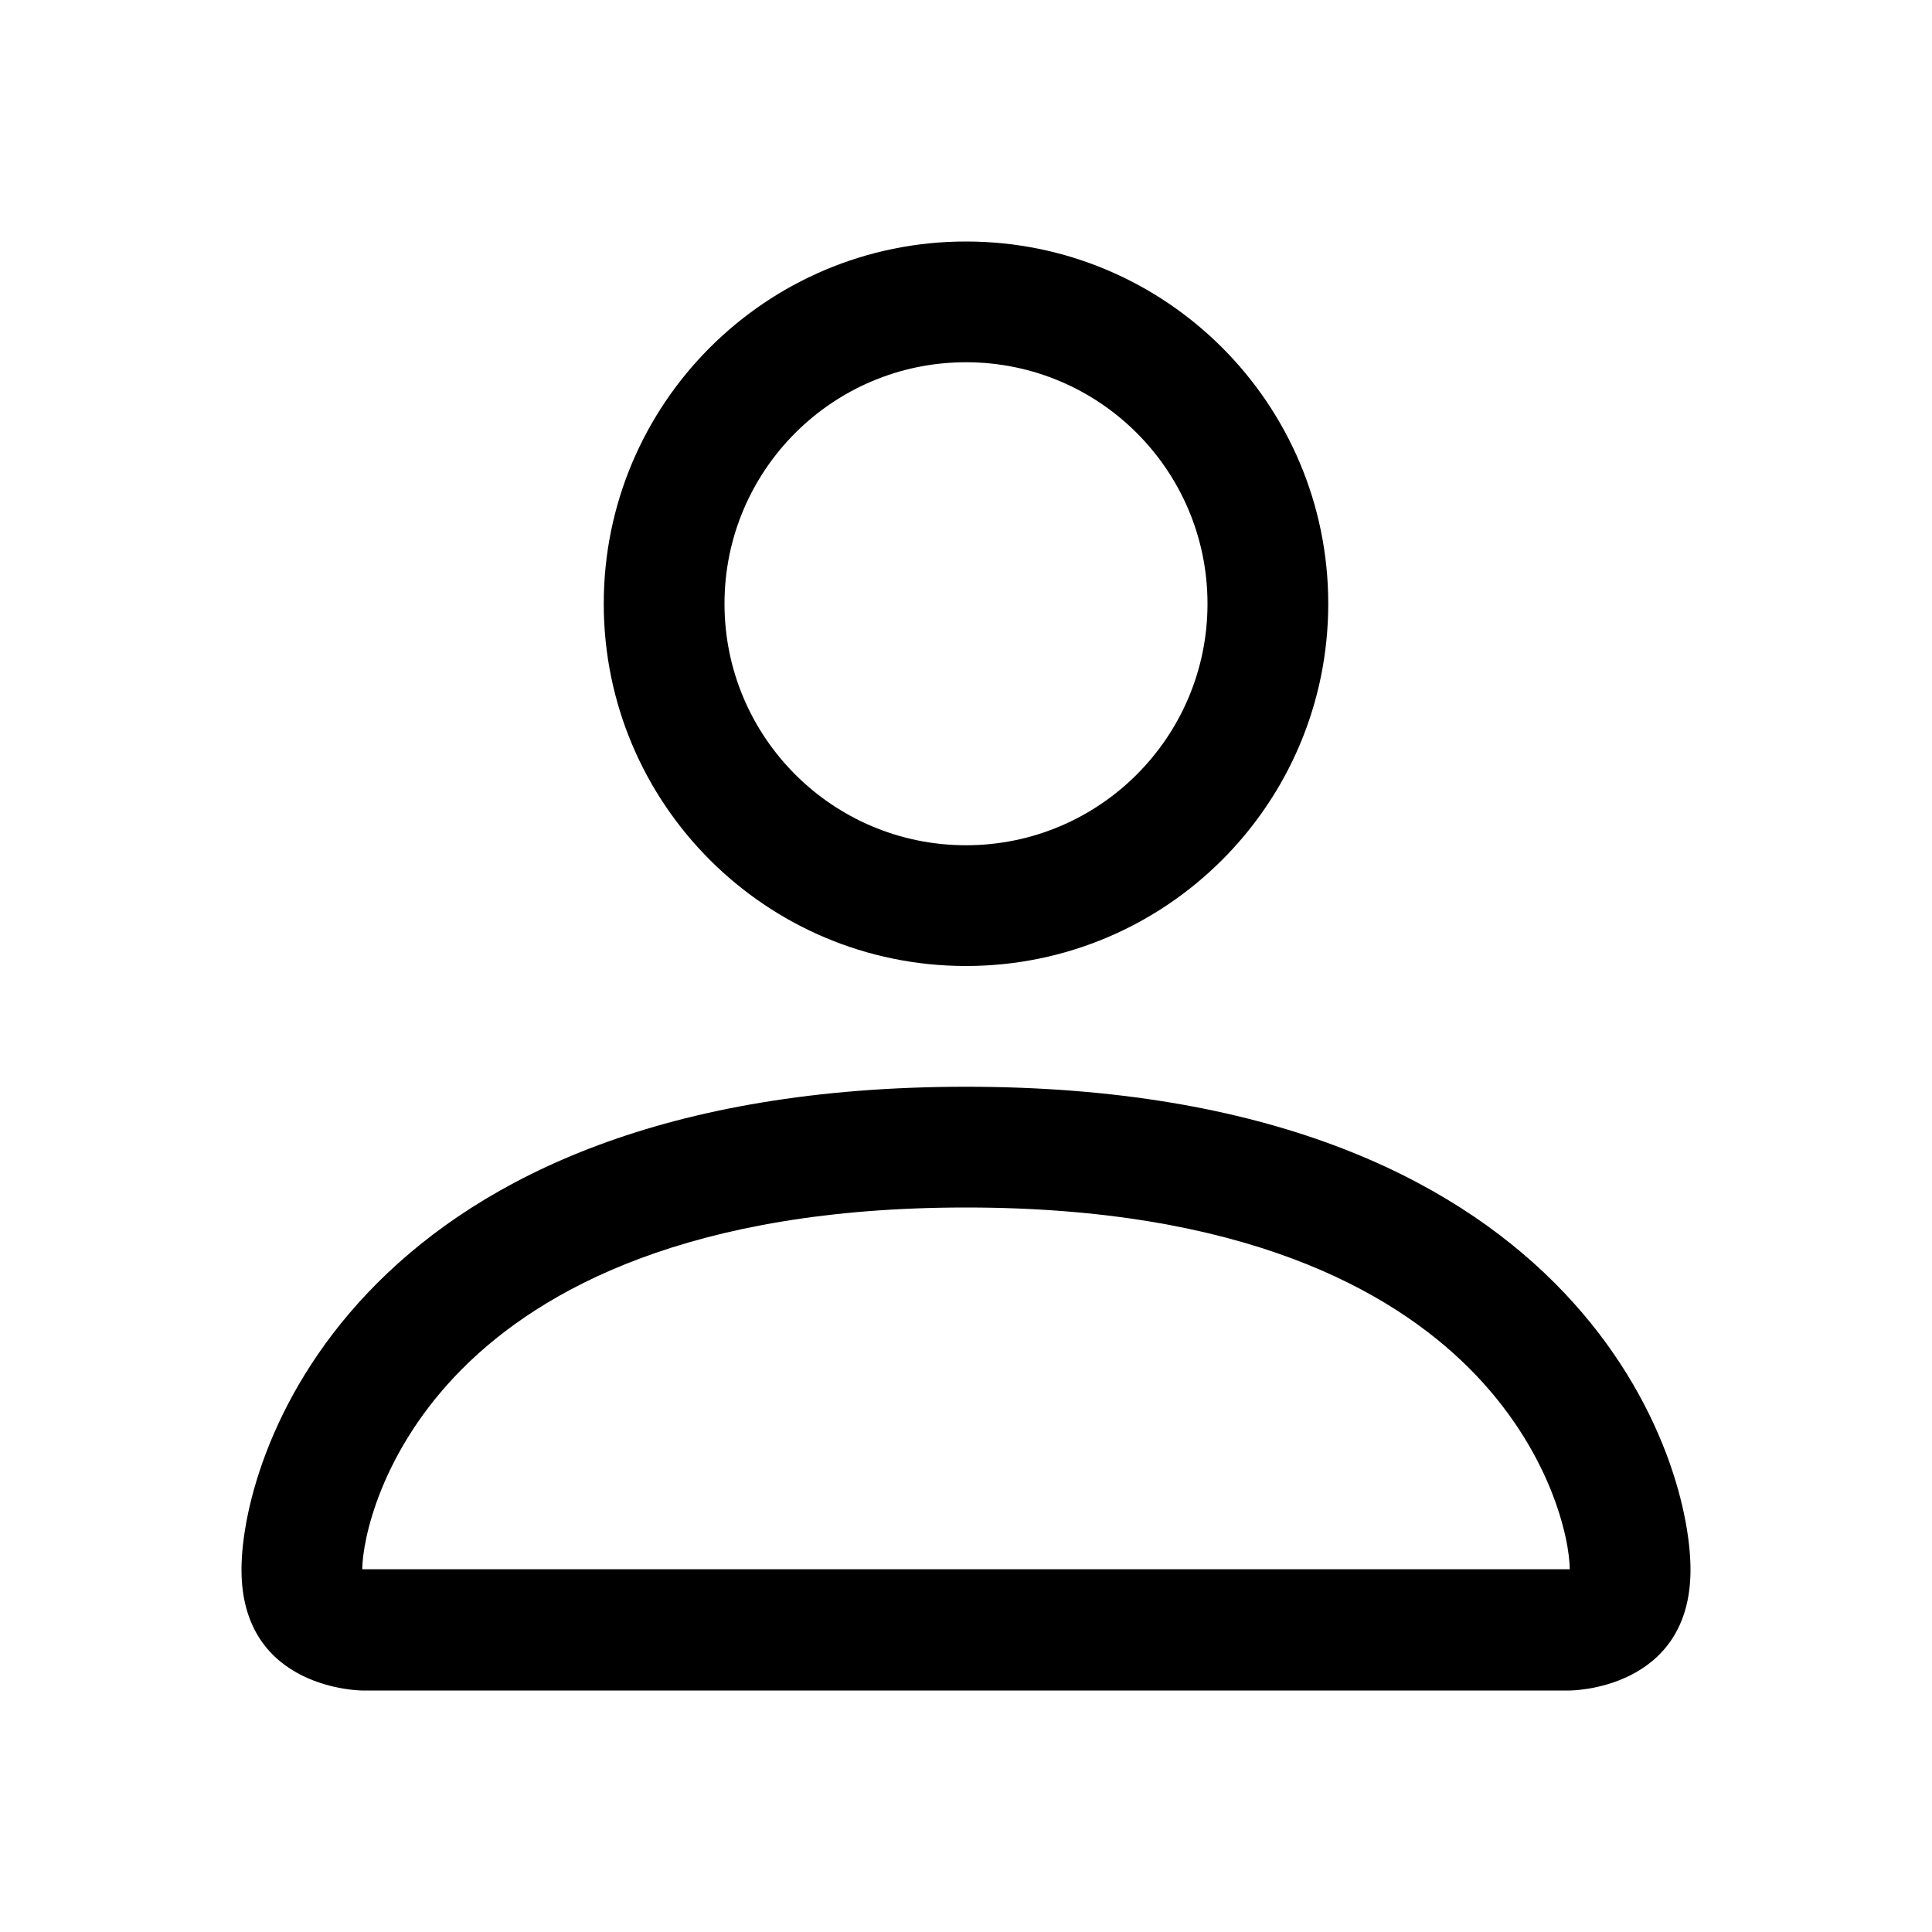
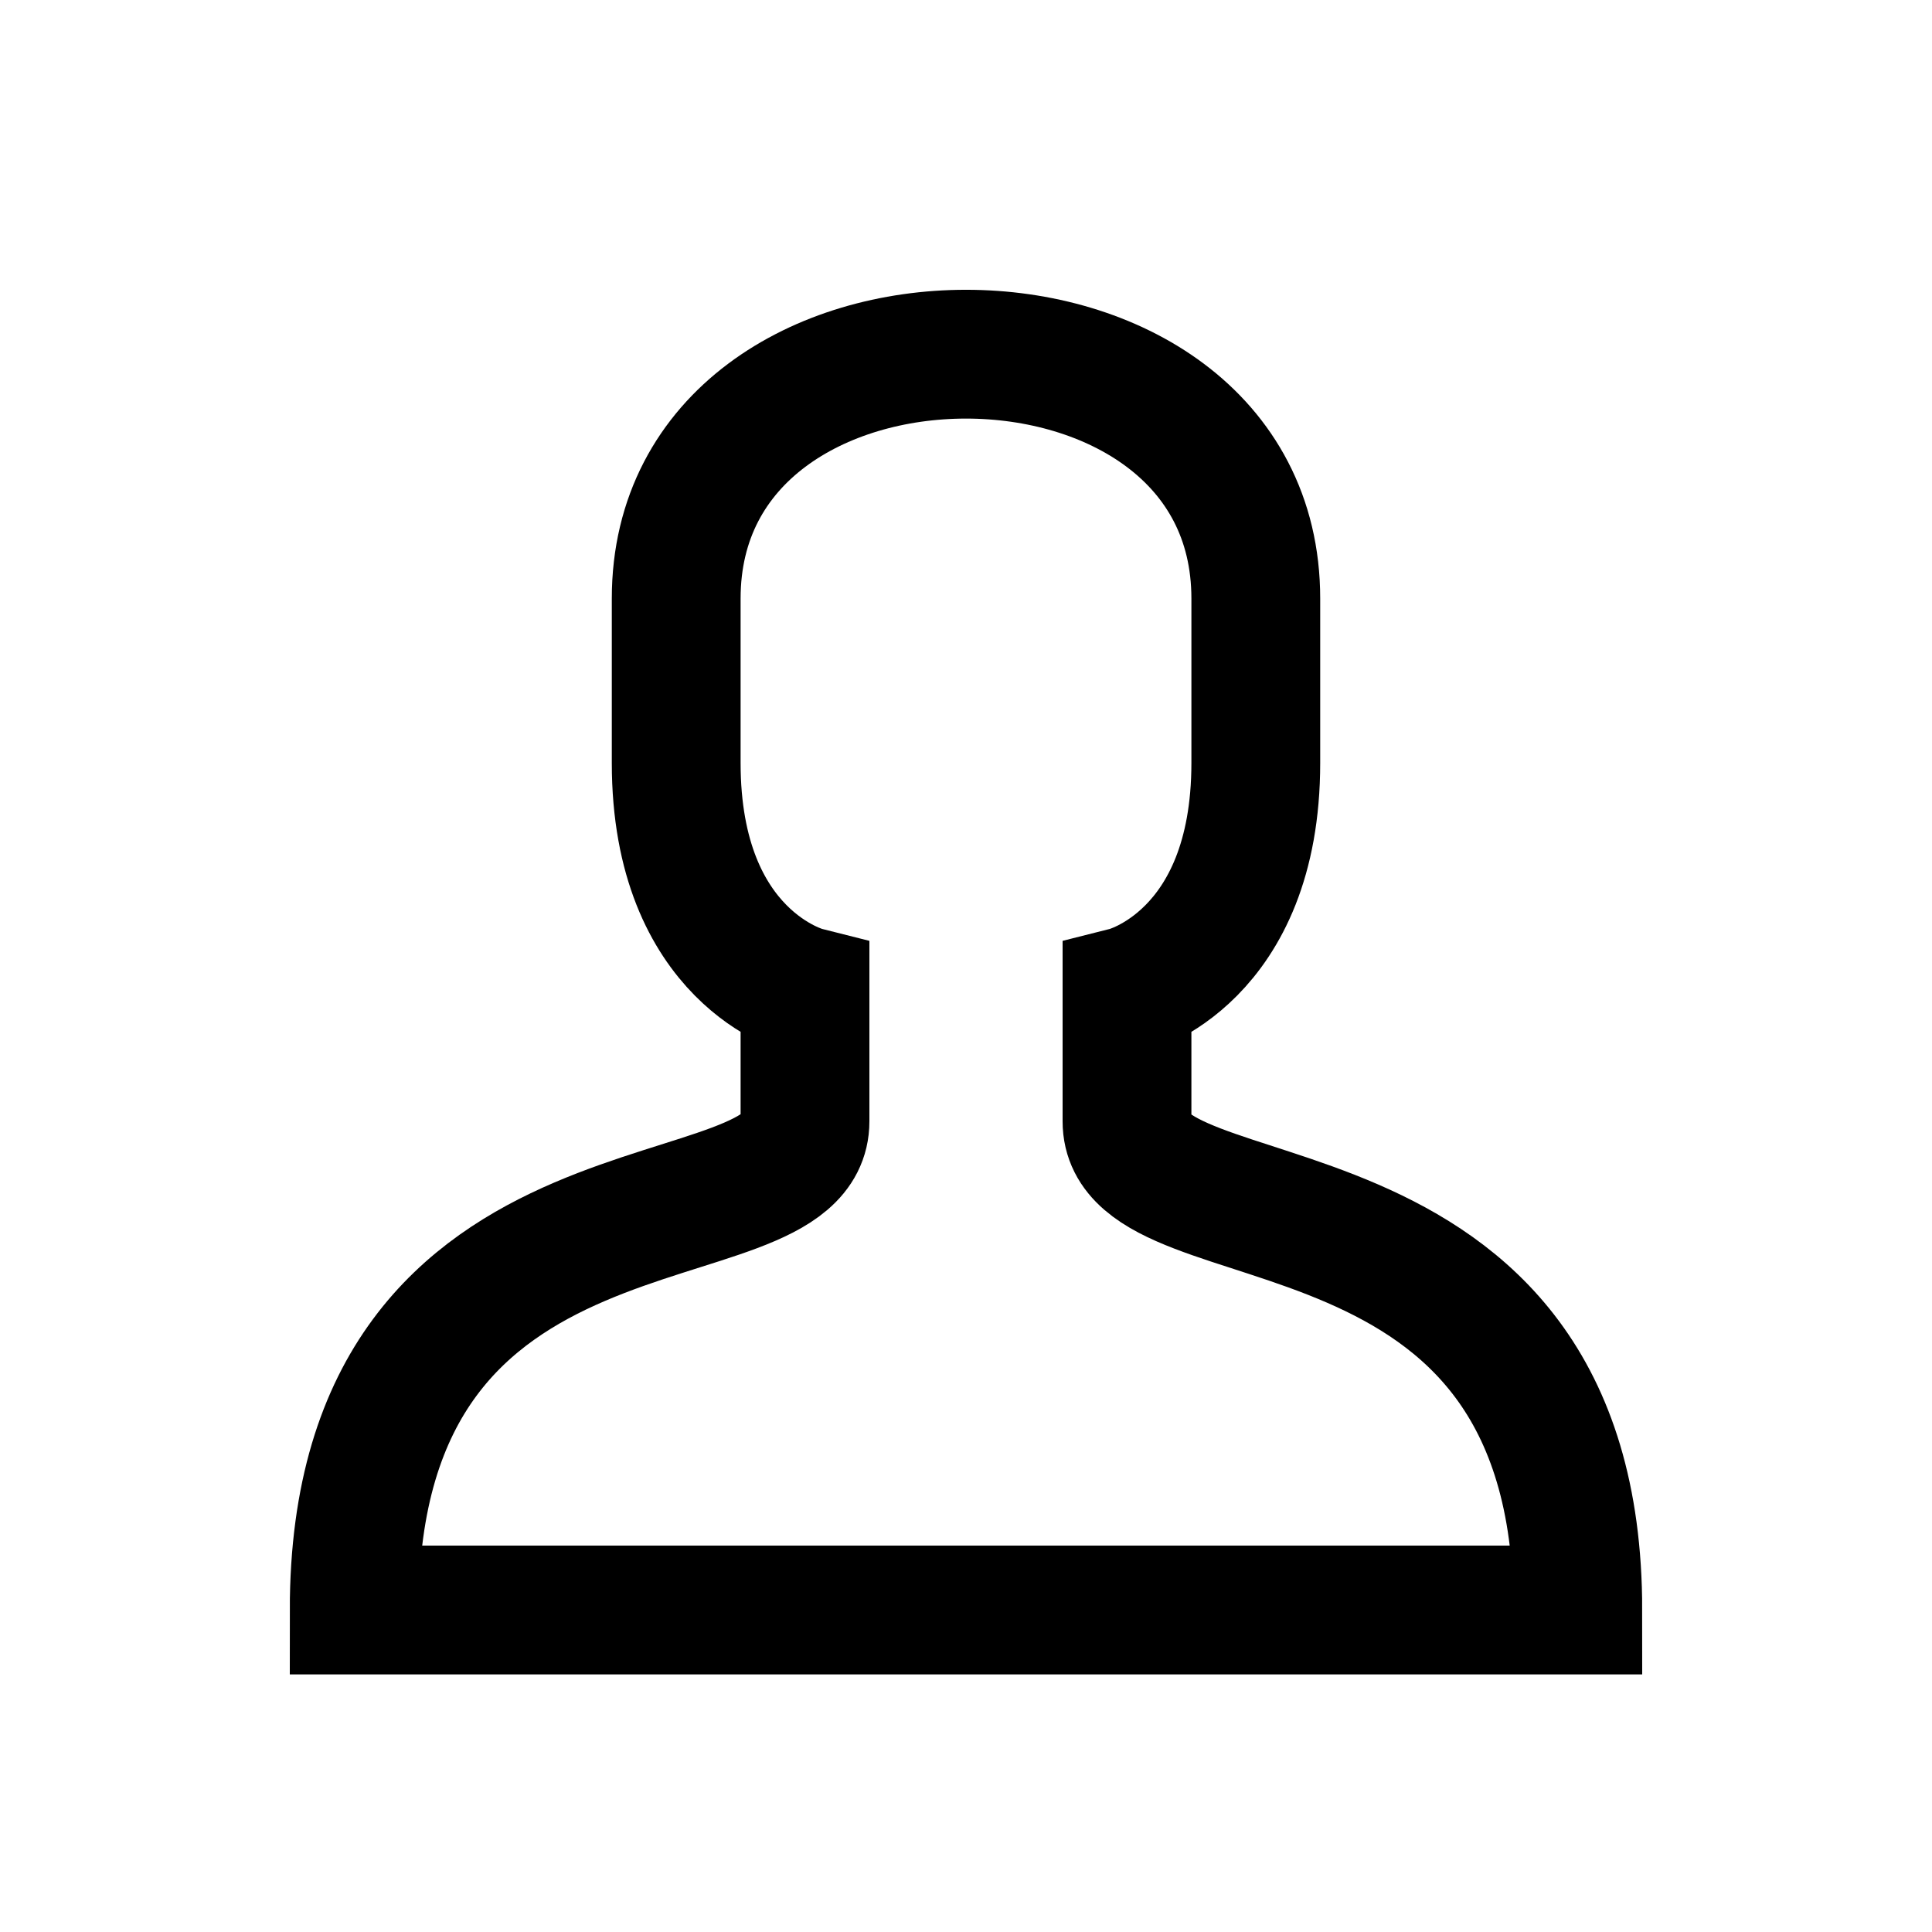
- <svg xmlns="http://www.w3.org/2000/svg" width="16" height="16" viewBox="0 0 16 16">
-   <path fill="currentColor" d="M8 8a3 3 0 1 0 0-6a3 3 0 0 0 0 6m2-3a2 2 0 1 1-4 0a2 2 0 0 1 4 0m4 8c0 1-1 1-1 1H3s-1 0-1-1s1-4 6-4s6 3 6 4m-1-.004c-.001-.246-.154-.986-.832-1.664C11.516 10.68 10.289 10 8 10s-3.516.68-4.168 1.332c-.678.678-.83 1.418-.832 1.664z" />
+ <svg xmlns="http://www.w3.org/2000/svg" width="30" height="30" fill="none">
+   <defs>
+     <clipPath id="a" class="frame-clip frame-clip-def">
+       <rect rx="0" ry="0" width="30" height="30" transform="matrix(1, 0, 0, 1, 0, 0)" />
+     </clipPath>
+   </defs>
+   <g class="frame-container-wrapper">
+     <g class="frame-container-blur">
+       <g clip-path="url(#a)" class="frame-container-shadows">
+         <g class="fills">
+           <rect width="30" height="30" class="frame-background" transform="matrix(1, 0, 0, 1, 0, 0)" style="fill: rgb(255, 255, 255); fill-opacity: 1;" ry="0" rx="0" />
+         </g>
+         <g class="frame-children">
+           <path d="M5.500,25.000C5.500,25.000,24.500,25.000,24.500,25.000C24.500,17.918,17.500,19.435,17.500,17.412C17.500,15.388,17.500,15.388,17.500,15.388C17.500,15.388,19.500,14.882,19.500,11.847C19.500,7.294,19.500,13.847,19.500,9.294C19.500,4.235,10.500,4.235,10.500,9.294C10.500,13.341,10.500,7.294,10.500,11.847C10.500,14.882,12.500,15.388,12.500,15.388C12.500,15.388,12.500,15.388,12.500,17.412C12.500,19.435,5.500,17.846,5.500,25.000Z" class="fills" />
+           <g class="strokes">
+             <path d="M5.500,25.000C5.500,25.000,24.500,25.000,24.500,25.000C24.500,17.918,17.500,19.435,17.500,17.412C17.500,15.388,17.500,15.388,17.500,15.388C17.500,15.388,19.500,14.882,19.500,11.847C19.500,7.294,19.500,13.847,19.500,9.294C19.500,4.235,10.500,4.235,10.500,9.294C10.500,13.341,10.500,7.294,10.500,11.847C10.500,14.882,12.500,15.388,12.500,15.388C12.500,15.388,12.500,15.388,12.500,17.412C12.500,19.435,5.500,17.846,5.500,25.000Z" style="fill: none; stroke-width: 2; stroke: rgb(0, 0, 0); stroke-opacity: 1; stroke-linecap: round;" class="stroke-shape" />
+           </g>
+         </g>
+       </g>
+     </g>
+   </g>
</svg>
